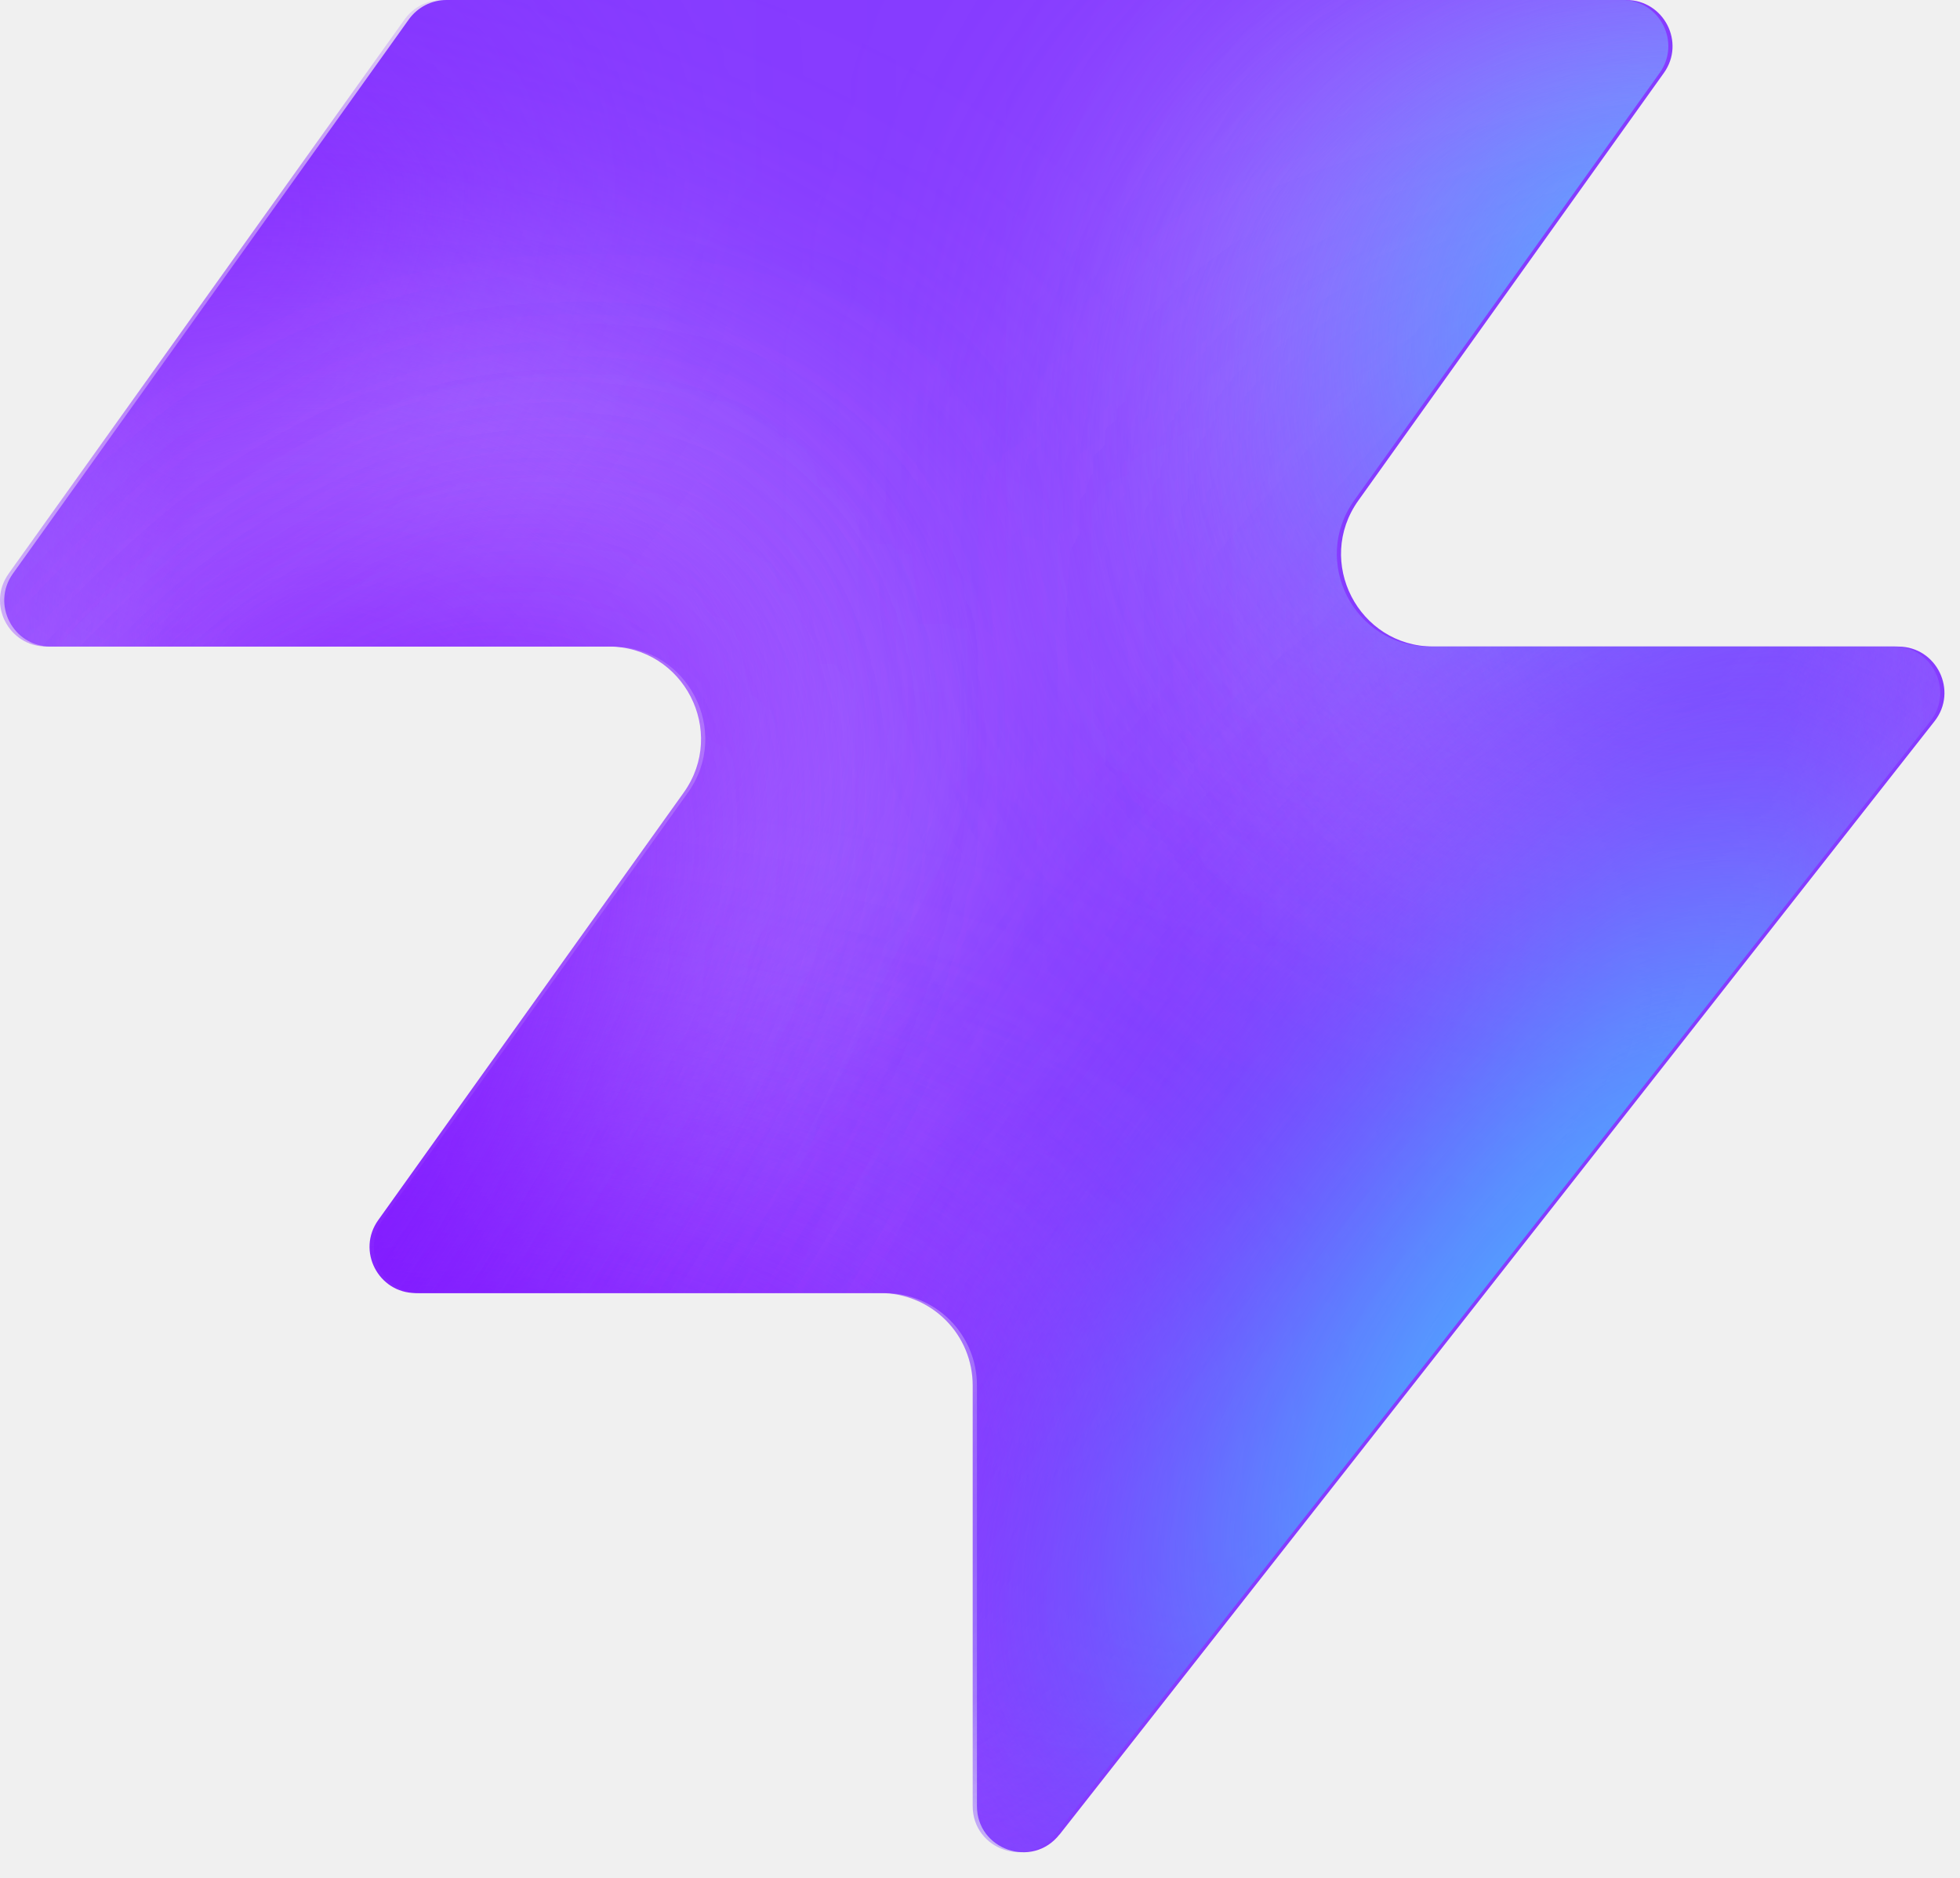
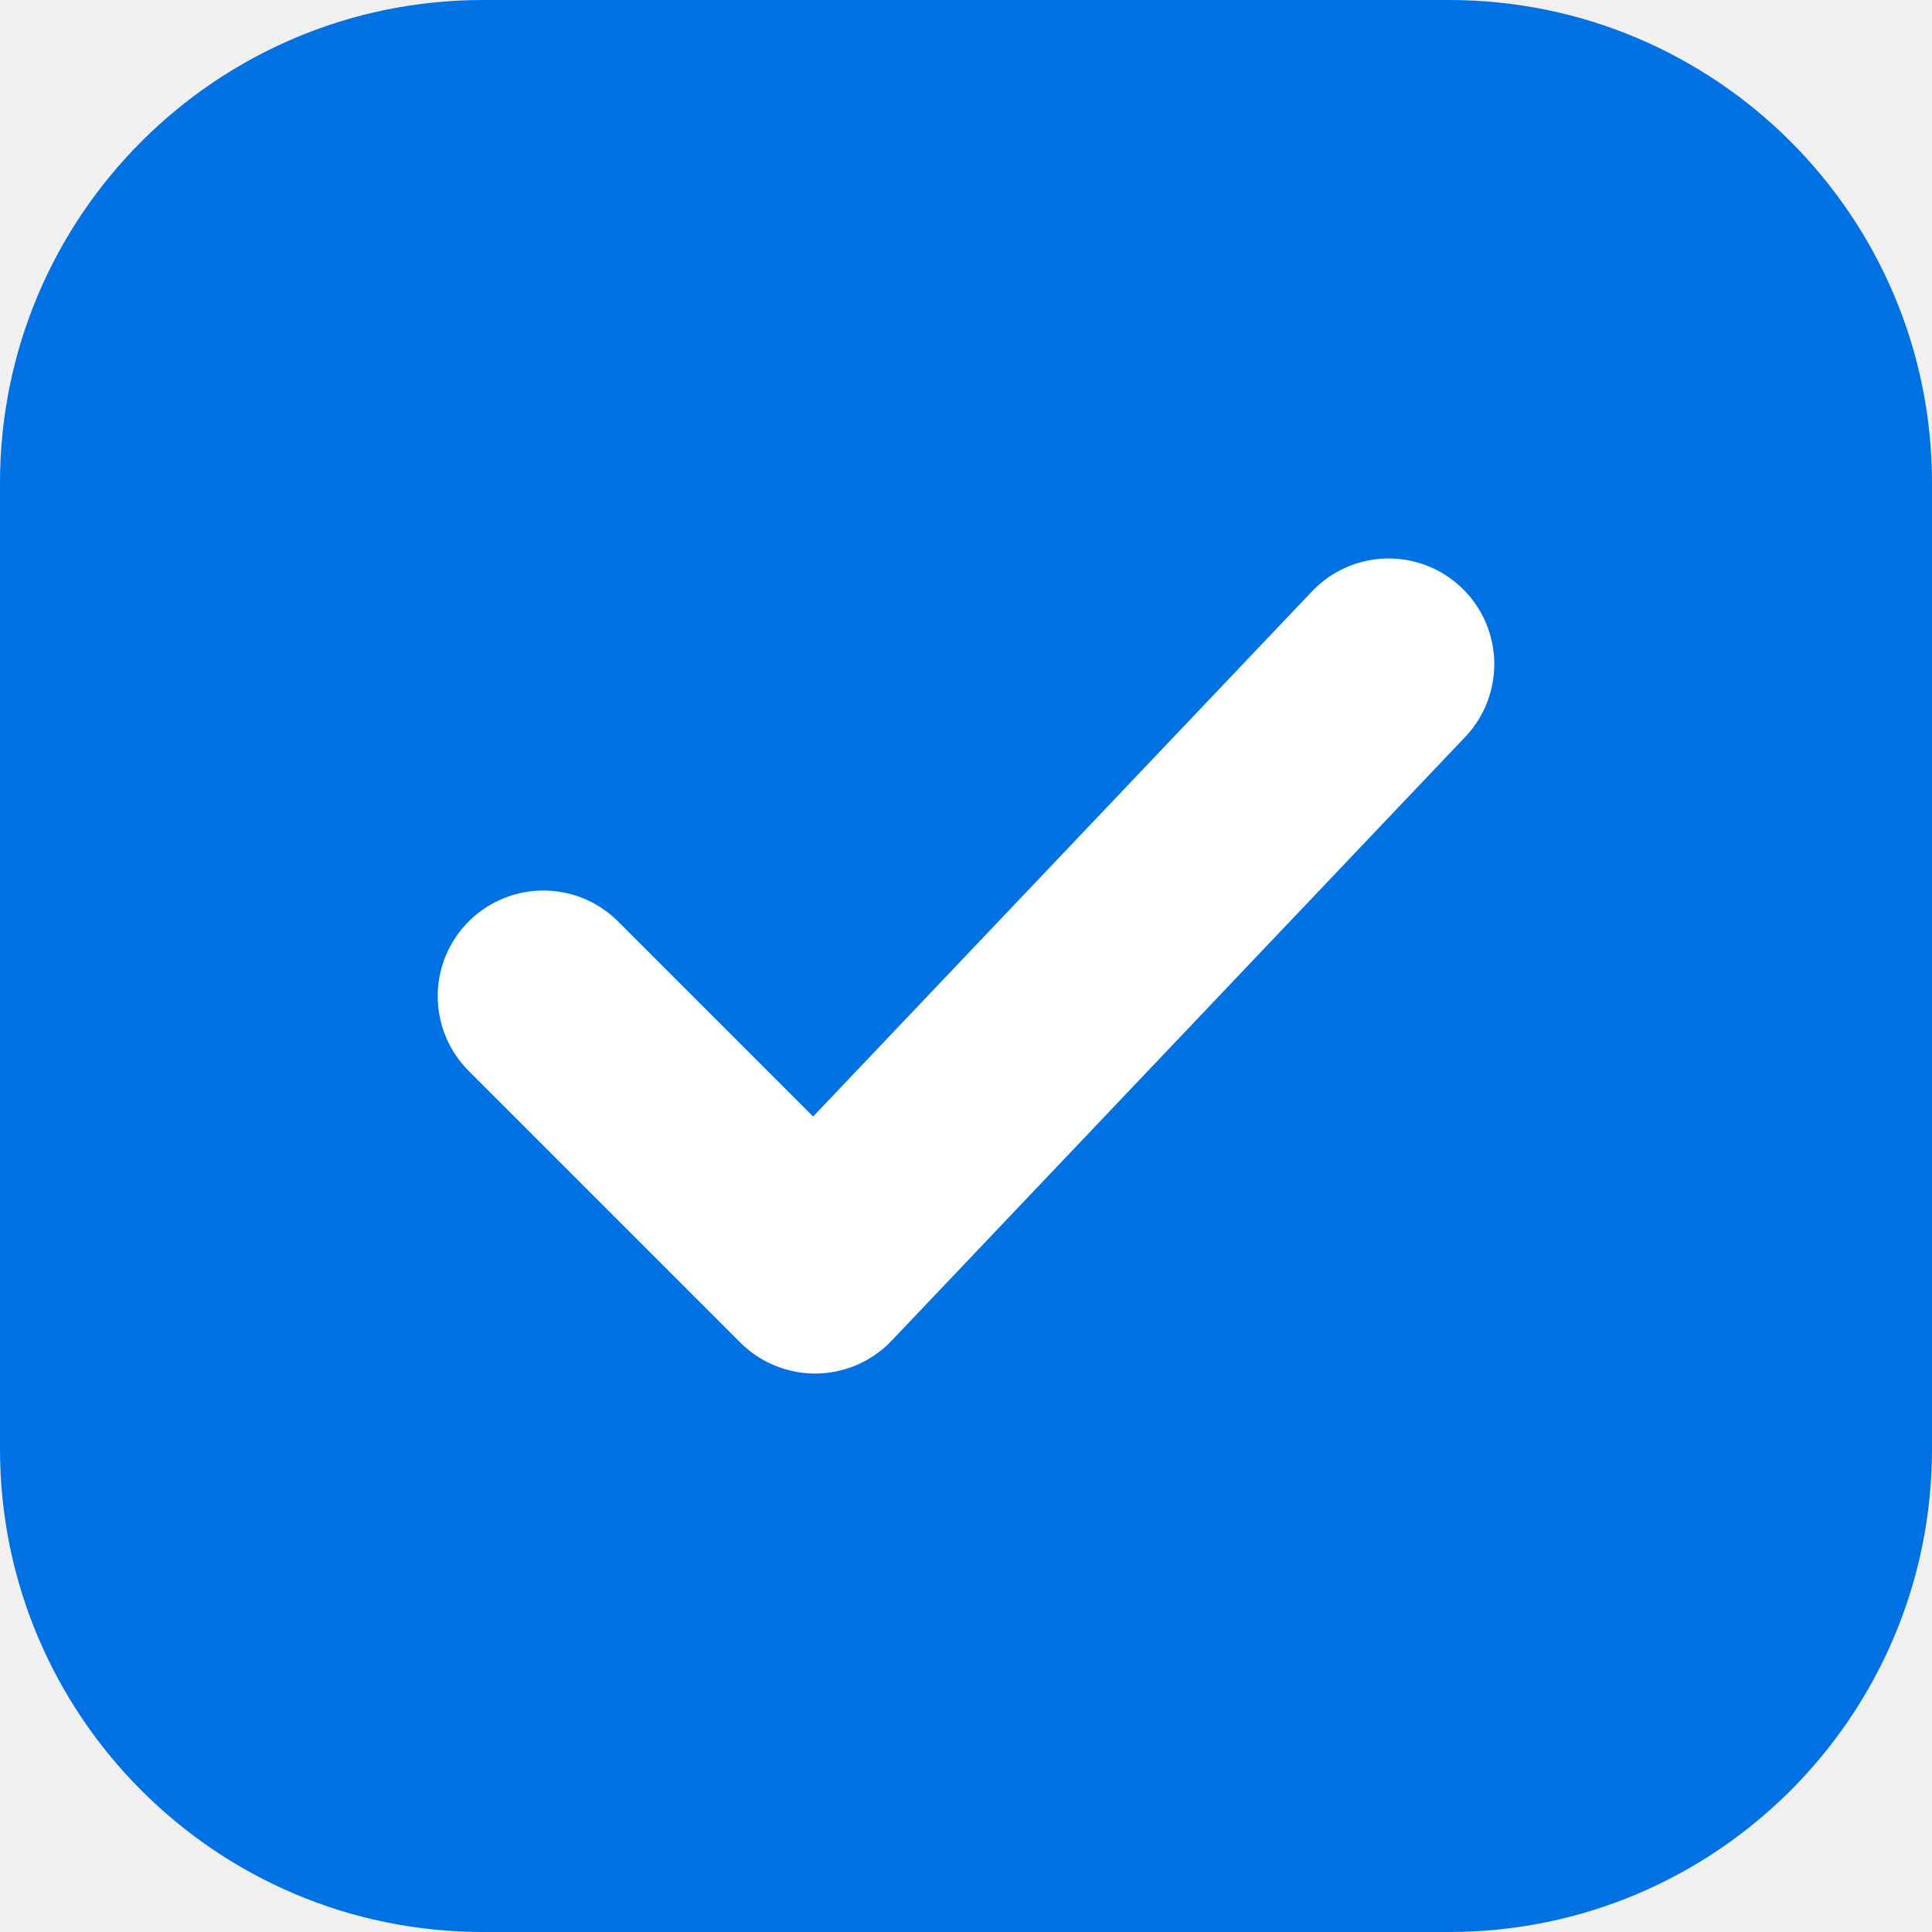
- <svg xmlns="http://www.w3.org/2000/svg" width="48" height="46" fill="none" viewBox="0 0 48 46">
-   <path fill="#863bff" d="M25.946 44.938c-.664.845-2.021.375-2.021-.698V33.937a2.26 2.26 0 0 0-2.262-2.262H10.287c-.92 0-1.456-1.04-.92-1.788l7.48-10.471c1.07-1.497 0-3.578-1.842-3.578H1.237c-.92 0-1.456-1.04-.92-1.788L10.013.474c.214-.297.556-.474.92-.474h28.894c.92 0 1.456 1.04.92 1.788l-7.48 10.471c-1.07 1.498 0 3.579 1.842 3.579h11.377c.943 0 1.473 1.088.89 1.83L25.947 44.94z" style="fill:#863bff;fill:color(display-p3 .525 .23 1);fill-opacity:1" />
-   <mask id="a" width="48" height="46" x="0" y="0" maskUnits="userSpaceOnUse" style="mask-type:alpha">
-     <path fill="#000" d="M25.842 44.938c-.664.844-2.021.375-2.021-.698V33.937a2.26 2.26 0 0 0-2.262-2.262H10.183c-.92 0-1.456-1.04-.92-1.788l7.48-10.471c1.07-1.498 0-3.579-1.842-3.579H1.133c-.92 0-1.456-1.04-.92-1.787L9.91.473c.214-.297.556-.474.92-.474h28.894c.92 0 1.456 1.04.92 1.788l-7.48 10.471c-1.07 1.498 0 3.578 1.842 3.578h11.377c.943 0 1.473 1.088.89 1.832L25.843 44.94z" style="fill:#000;fill-opacity:1" />
-   </mask>
-   <g mask="url(#a)">
-     <g filter="url(#b)">
-       <ellipse cx="5.508" cy="14.704" fill="#ede6ff" rx="5.508" ry="14.704" style="fill:#ede6ff;fill:color(display-p3 .927 .903 1);fill-opacity:1" transform="matrix(.00324 1 1 -.00324 -4.47 31.516)" />
-     </g>
-     <g filter="url(#c)">
-       <ellipse cx="10.399" cy="29.851" fill="#ede6ff" rx="10.399" ry="29.851" style="fill:#ede6ff;fill:color(display-p3 .927 .903 1);fill-opacity:1" transform="matrix(.00324 1 1 -.00324 -39.328 7.883)" />
-     </g>
-     <g filter="url(#d)">
-       <ellipse cx="5.508" cy="30.487" fill="#7e14ff" rx="5.508" ry="30.487" style="fill:#7e14ff;fill:color(display-p3 .492 .077 1);fill-opacity:1" transform="rotate(89.814 -25.913 -14.639)scale(1 -1)" />
-     </g>
-     <g filter="url(#e)">
-       <ellipse cx="5.508" cy="30.599" fill="#7e14ff" rx="5.508" ry="30.599" style="fill:#7e14ff;fill:color(display-p3 .492 .077 1);fill-opacity:1" transform="rotate(89.814 -32.644 -3.334)scale(1 -1)" />
-     </g>
-     <g filter="url(#f)">
-       <ellipse cx="5.508" cy="30.599" fill="#7e14ff" rx="5.508" ry="30.599" style="fill:#7e14ff;fill:color(display-p3 .492 .077 1);fill-opacity:1" transform="matrix(.00324 1 1 -.00324 -34.34 30.47)" />
-     </g>
-     <g filter="url(#g)">
-       <ellipse cx="14.072" cy="22.078" fill="#ede6ff" rx="14.072" ry="22.078" style="fill:#ede6ff;fill:color(display-p3 .927 .903 1);fill-opacity:1" transform="rotate(93.35 24.506 48.493)scale(-1 1)" />
-     </g>
-     <g filter="url(#h)">
-       <ellipse cx="3.47" cy="21.501" fill="#7e14ff" rx="3.47" ry="21.501" style="fill:#7e14ff;fill:color(display-p3 .492 .077 1);fill-opacity:1" transform="rotate(89.009 28.708 47.59)scale(-1 1)" />
-     </g>
-     <g filter="url(#i)">
-       <ellipse cx="3.47" cy="21.501" fill="#7e14ff" rx="3.47" ry="21.501" style="fill:#7e14ff;fill:color(display-p3 .492 .077 1);fill-opacity:1" transform="rotate(89.009 28.708 47.59)scale(-1 1)" />
-     </g>
-     <g filter="url(#j)">
-       <ellipse cx=".387" cy="8.972" fill="#7e14ff" rx="4.407" ry="29.108" style="fill:#7e14ff;fill:color(display-p3 .492 .077 1);fill-opacity:1" transform="rotate(39.51 .387 8.972)" />
-     </g>
-     <g filter="url(#k)">
-       <ellipse cx="47.523" cy="-6.092" fill="#7e14ff" rx="4.407" ry="29.108" style="fill:#7e14ff;fill:color(display-p3 .492 .077 1);fill-opacity:1" transform="rotate(37.892 47.523 -6.092)" />
-     </g>
-     <g filter="url(#l)">
-       <ellipse cx="41.412" cy="6.333" fill="#47bfff" rx="5.971" ry="9.665" style="fill:#47bfff;fill:color(display-p3 .28 .748 1);fill-opacity:1" transform="rotate(37.892 41.412 6.333)" />
-     </g>
-     <g filter="url(#m)">
-       <ellipse cx="-1.879" cy="38.332" fill="#7e14ff" rx="4.407" ry="29.108" style="fill:#7e14ff;fill:color(display-p3 .492 .077 1);fill-opacity:1" transform="rotate(37.892 -1.88 38.332)" />
-     </g>
-     <g filter="url(#n)">
-       <ellipse cx="-1.879" cy="38.332" fill="#7e14ff" rx="4.407" ry="29.108" style="fill:#7e14ff;fill:color(display-p3 .492 .077 1);fill-opacity:1" transform="rotate(37.892 -1.88 38.332)" />
-     </g>
-     <g filter="url(#o)">
-       <ellipse cx="35.651" cy="29.907" fill="#7e14ff" rx="4.407" ry="29.108" style="fill:#7e14ff;fill:color(display-p3 .492 .077 1);fill-opacity:1" transform="rotate(37.892 35.651 29.907)" />
-     </g>
-     <g filter="url(#p)">
-       <ellipse cx="38.418" cy="32.4" fill="#47bfff" rx="5.971" ry="15.297" style="fill:#47bfff;fill:color(display-p3 .28 .748 1);fill-opacity:1" transform="rotate(37.892 38.418 32.4)" />
-     </g>
-   </g>
-   <defs>
-     <filter id="b" width="60.045" height="41.654" x="-19.77" y="16.149" color-interpolation-filters="sRGB" filterUnits="userSpaceOnUse">
-       <feFlood flood-opacity="0" result="BackgroundImageFix" />
-       <feBlend in="SourceGraphic" in2="BackgroundImageFix" result="shape" />
-       <feGaussianBlur result="effect1_foregroundBlur_2002_17158" stdDeviation="7.659" />
-     </filter>
-     <filter id="c" width="90.34" height="51.437" x="-54.613" y="-7.533" color-interpolation-filters="sRGB" filterUnits="userSpaceOnUse">
-       <feFlood flood-opacity="0" result="BackgroundImageFix" />
-       <feBlend in="SourceGraphic" in2="BackgroundImageFix" result="shape" />
-       <feGaussianBlur result="effect1_foregroundBlur_2002_17158" stdDeviation="7.659" />
-     </filter>
-     <filter id="d" width="79.355" height="29.4" x="-49.64" y="2.03" color-interpolation-filters="sRGB" filterUnits="userSpaceOnUse">
-       <feFlood flood-opacity="0" result="BackgroundImageFix" />
-       <feBlend in="SourceGraphic" in2="BackgroundImageFix" result="shape" />
-       <feGaussianBlur result="effect1_foregroundBlur_2002_17158" stdDeviation="4.596" />
-     </filter>
-     <filter id="e" width="79.579" height="29.4" x="-45.045" y="20.029" color-interpolation-filters="sRGB" filterUnits="userSpaceOnUse">
-       <feFlood flood-opacity="0" result="BackgroundImageFix" />
-       <feBlend in="SourceGraphic" in2="BackgroundImageFix" result="shape" />
-       <feGaussianBlur result="effect1_foregroundBlur_2002_17158" stdDeviation="4.596" />
-     </filter>
-     <filter id="f" width="79.579" height="29.4" x="-43.513" y="21.178" color-interpolation-filters="sRGB" filterUnits="userSpaceOnUse">
-       <feFlood flood-opacity="0" result="BackgroundImageFix" />
-       <feBlend in="SourceGraphic" in2="BackgroundImageFix" result="shape" />
-       <feGaussianBlur result="effect1_foregroundBlur_2002_17158" stdDeviation="4.596" />
-     </filter>
-     <filter id="g" width="74.749" height="58.852" x="15.756" y="-17.901" color-interpolation-filters="sRGB" filterUnits="userSpaceOnUse">
-       <feFlood flood-opacity="0" result="BackgroundImageFix" />
-       <feBlend in="SourceGraphic" in2="BackgroundImageFix" result="shape" />
-       <feGaussianBlur result="effect1_foregroundBlur_2002_17158" stdDeviation="7.659" />
-     </filter>
-     <filter id="h" width="61.377" height="25.362" x="23.548" y="2.284" color-interpolation-filters="sRGB" filterUnits="userSpaceOnUse">
-       <feFlood flood-opacity="0" result="BackgroundImageFix" />
-       <feBlend in="SourceGraphic" in2="BackgroundImageFix" result="shape" />
-       <feGaussianBlur result="effect1_foregroundBlur_2002_17158" stdDeviation="4.596" />
-     </filter>
-     <filter id="i" width="61.377" height="25.362" x="23.548" y="2.284" color-interpolation-filters="sRGB" filterUnits="userSpaceOnUse">
-       <feFlood flood-opacity="0" result="BackgroundImageFix" />
-       <feBlend in="SourceGraphic" in2="BackgroundImageFix" result="shape" />
-       <feGaussianBlur result="effect1_foregroundBlur_2002_17158" stdDeviation="4.596" />
-     </filter>
-     <filter id="j" width="56.045" height="63.649" x="-27.636" y="-22.853" color-interpolation-filters="sRGB" filterUnits="userSpaceOnUse">
-       <feFlood flood-opacity="0" result="BackgroundImageFix" />
-       <feBlend in="SourceGraphic" in2="BackgroundImageFix" result="shape" />
-       <feGaussianBlur result="effect1_foregroundBlur_2002_17158" stdDeviation="4.596" />
-     </filter>
-     <filter id="k" width="54.814" height="64.646" x="20.116" y="-38.415" color-interpolation-filters="sRGB" filterUnits="userSpaceOnUse">
-       <feFlood flood-opacity="0" result="BackgroundImageFix" />
-       <feBlend in="SourceGraphic" in2="BackgroundImageFix" result="shape" />
-       <feGaussianBlur result="effect1_foregroundBlur_2002_17158" stdDeviation="4.596" />
-     </filter>
-     <filter id="l" width="33.541" height="35.313" x="24.641" y="-11.323" color-interpolation-filters="sRGB" filterUnits="userSpaceOnUse">
-       <feFlood flood-opacity="0" result="BackgroundImageFix" />
-       <feBlend in="SourceGraphic" in2="BackgroundImageFix" result="shape" />
-       <feGaussianBlur result="effect1_foregroundBlur_2002_17158" stdDeviation="4.596" />
-     </filter>
-     <filter id="m" width="54.814" height="64.646" x="-29.286" y="6.009" color-interpolation-filters="sRGB" filterUnits="userSpaceOnUse">
-       <feFlood flood-opacity="0" result="BackgroundImageFix" />
-       <feBlend in="SourceGraphic" in2="BackgroundImageFix" result="shape" />
-       <feGaussianBlur result="effect1_foregroundBlur_2002_17158" stdDeviation="4.596" />
-     </filter>
-     <filter id="n" width="54.814" height="64.646" x="-29.286" y="6.009" color-interpolation-filters="sRGB" filterUnits="userSpaceOnUse">
-       <feFlood flood-opacity="0" result="BackgroundImageFix" />
-       <feBlend in="SourceGraphic" in2="BackgroundImageFix" result="shape" />
-       <feGaussianBlur result="effect1_foregroundBlur_2002_17158" stdDeviation="4.596" />
-     </filter>
-     <filter id="o" width="54.814" height="64.646" x="8.244" y="-2.416" color-interpolation-filters="sRGB" filterUnits="userSpaceOnUse">
-       <feFlood flood-opacity="0" result="BackgroundImageFix" />
-       <feBlend in="SourceGraphic" in2="BackgroundImageFix" result="shape" />
-       <feGaussianBlur result="effect1_foregroundBlur_2002_17158" stdDeviation="4.596" />
-     </filter>
-     <filter id="p" width="39.409" height="43.623" x="18.713" y="10.588" color-interpolation-filters="sRGB" filterUnits="userSpaceOnUse">
-       <feFlood flood-opacity="0" result="BackgroundImageFix" />
-       <feBlend in="SourceGraphic" in2="BackgroundImageFix" result="shape" />
-       <feGaussianBlur result="effect1_foregroundBlur_2002_17158" stdDeviation="4.596" />
-     </filter>
-   </defs>
+ <svg xmlns="http://www.w3.org/2000/svg" viewBox="0 0 64 64">
+   <rect width="64" height="64" rx="16" fill="#0071e3" />
+   <path d="M18 33l9 9 19-20" fill="none" stroke="#fff" stroke-width="7" stroke-linecap="round" stroke-linejoin="round" />
</svg>
